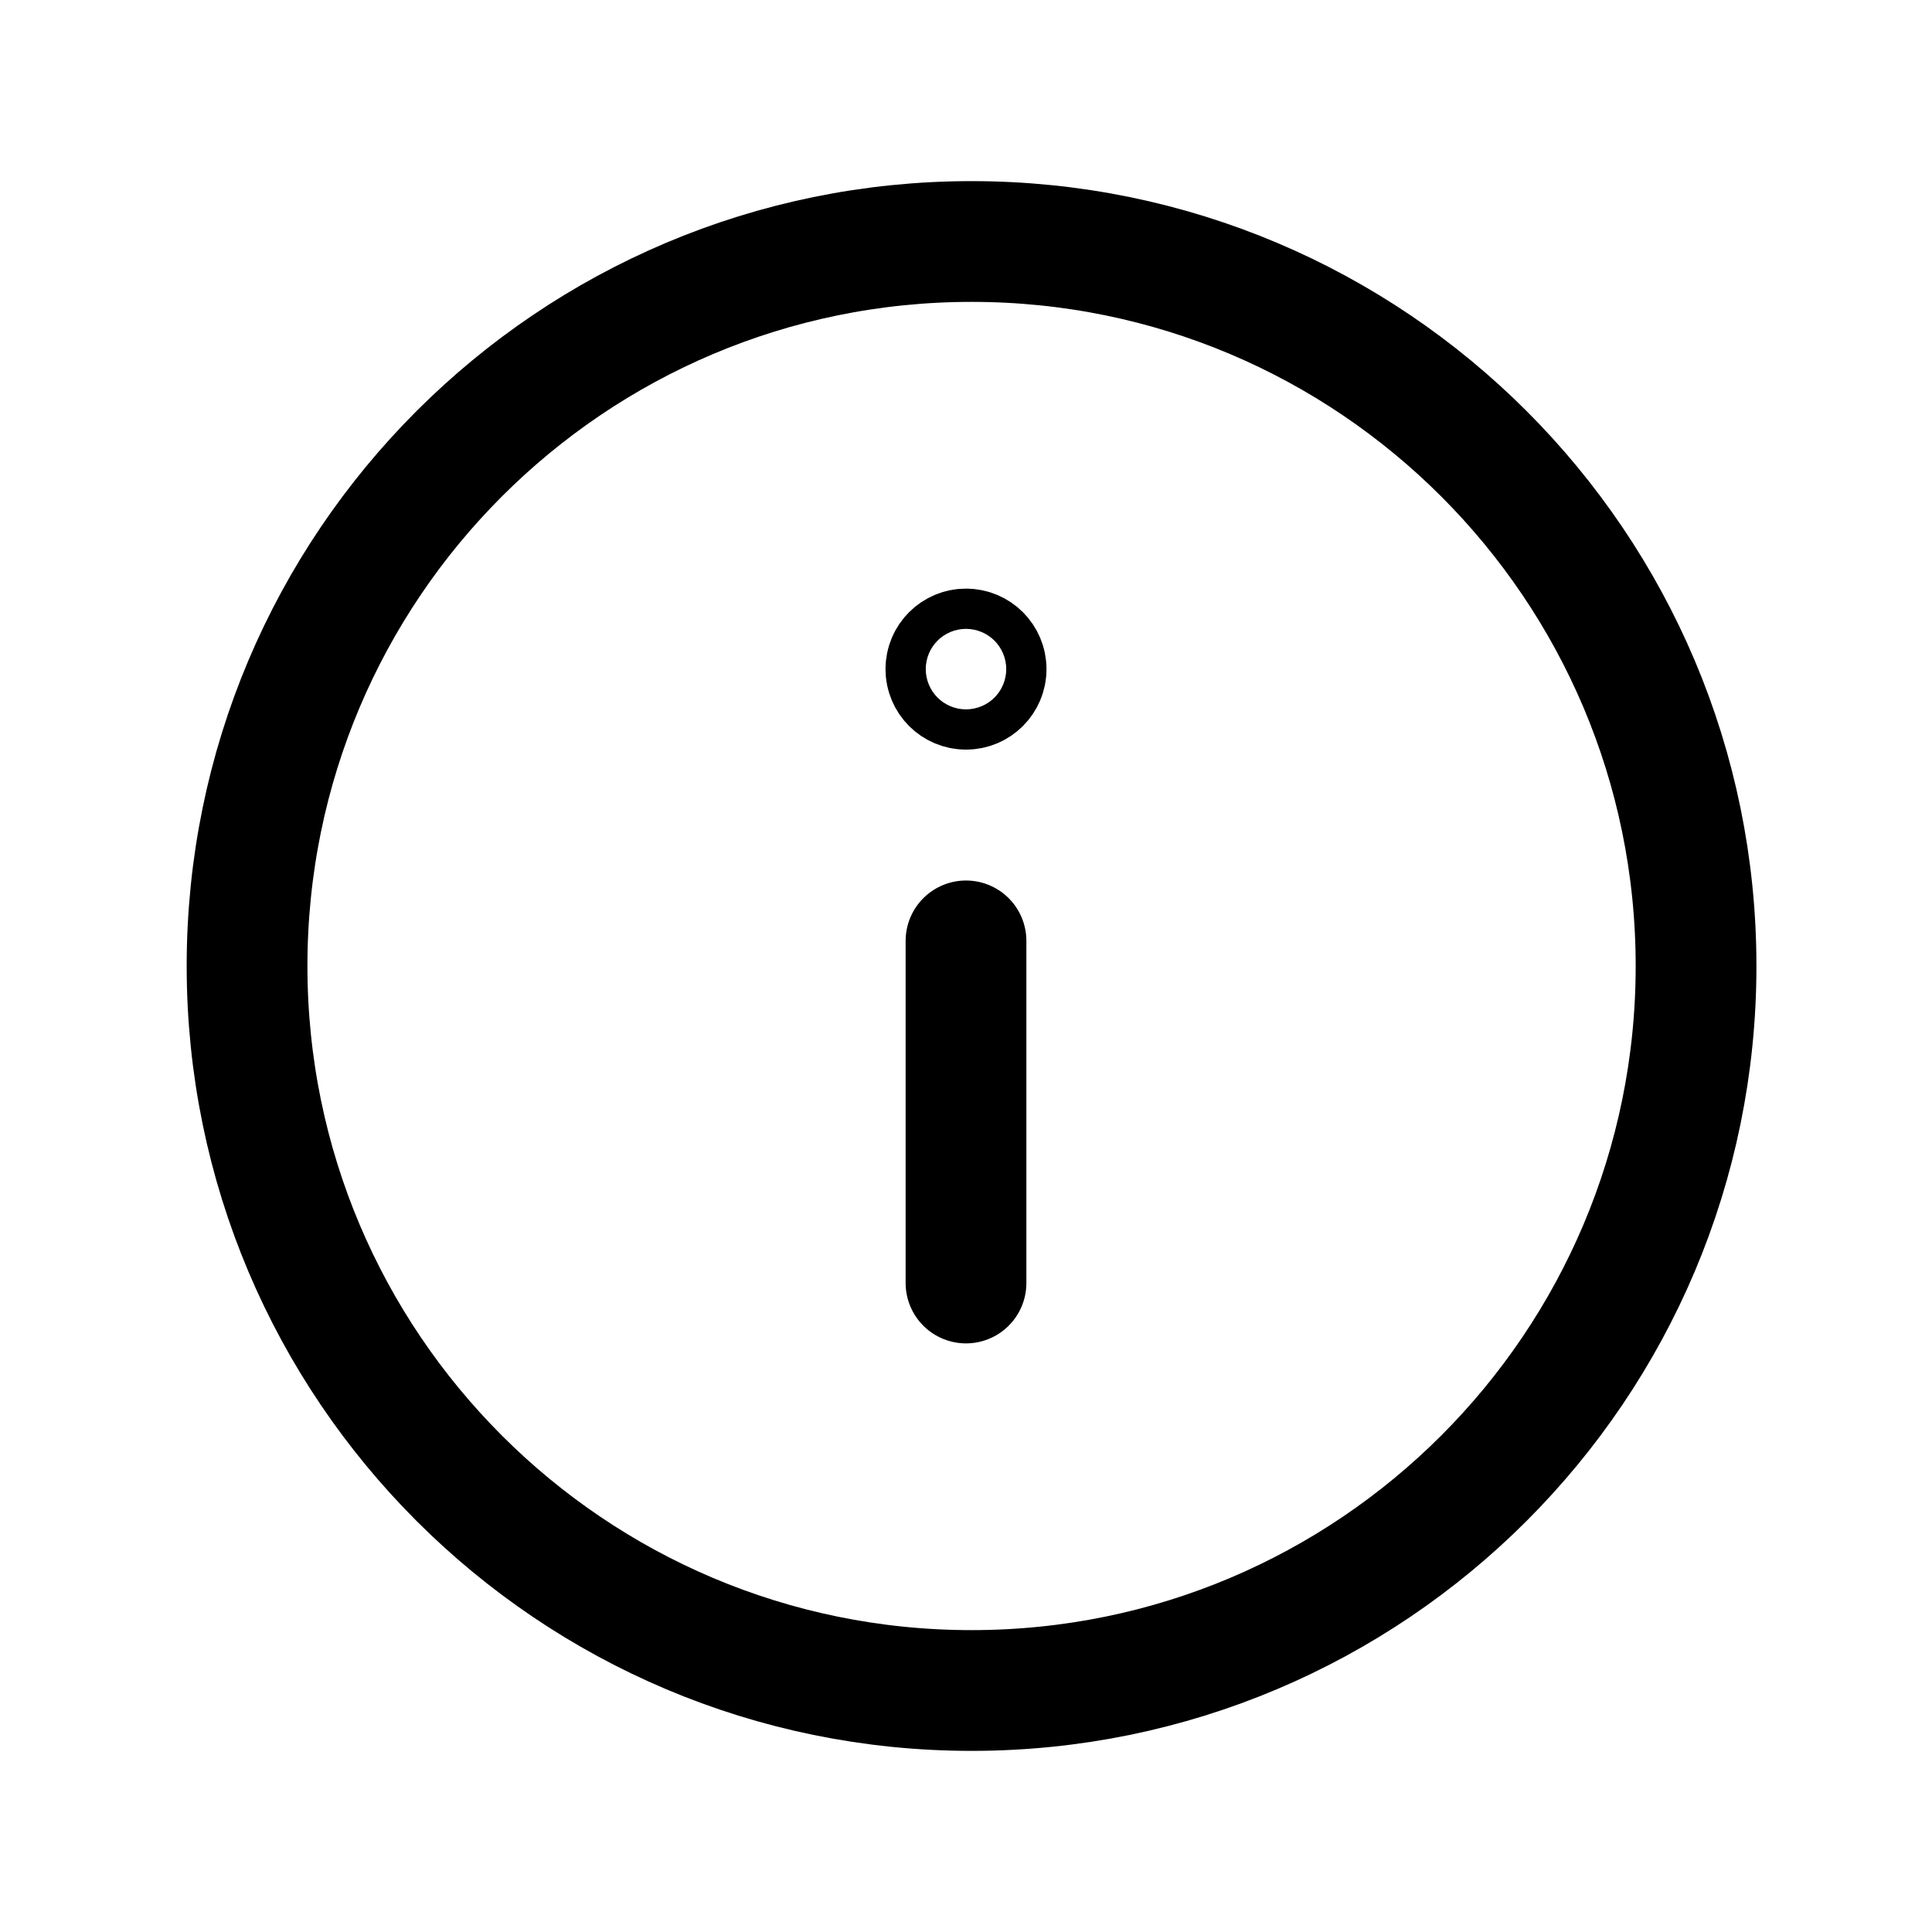
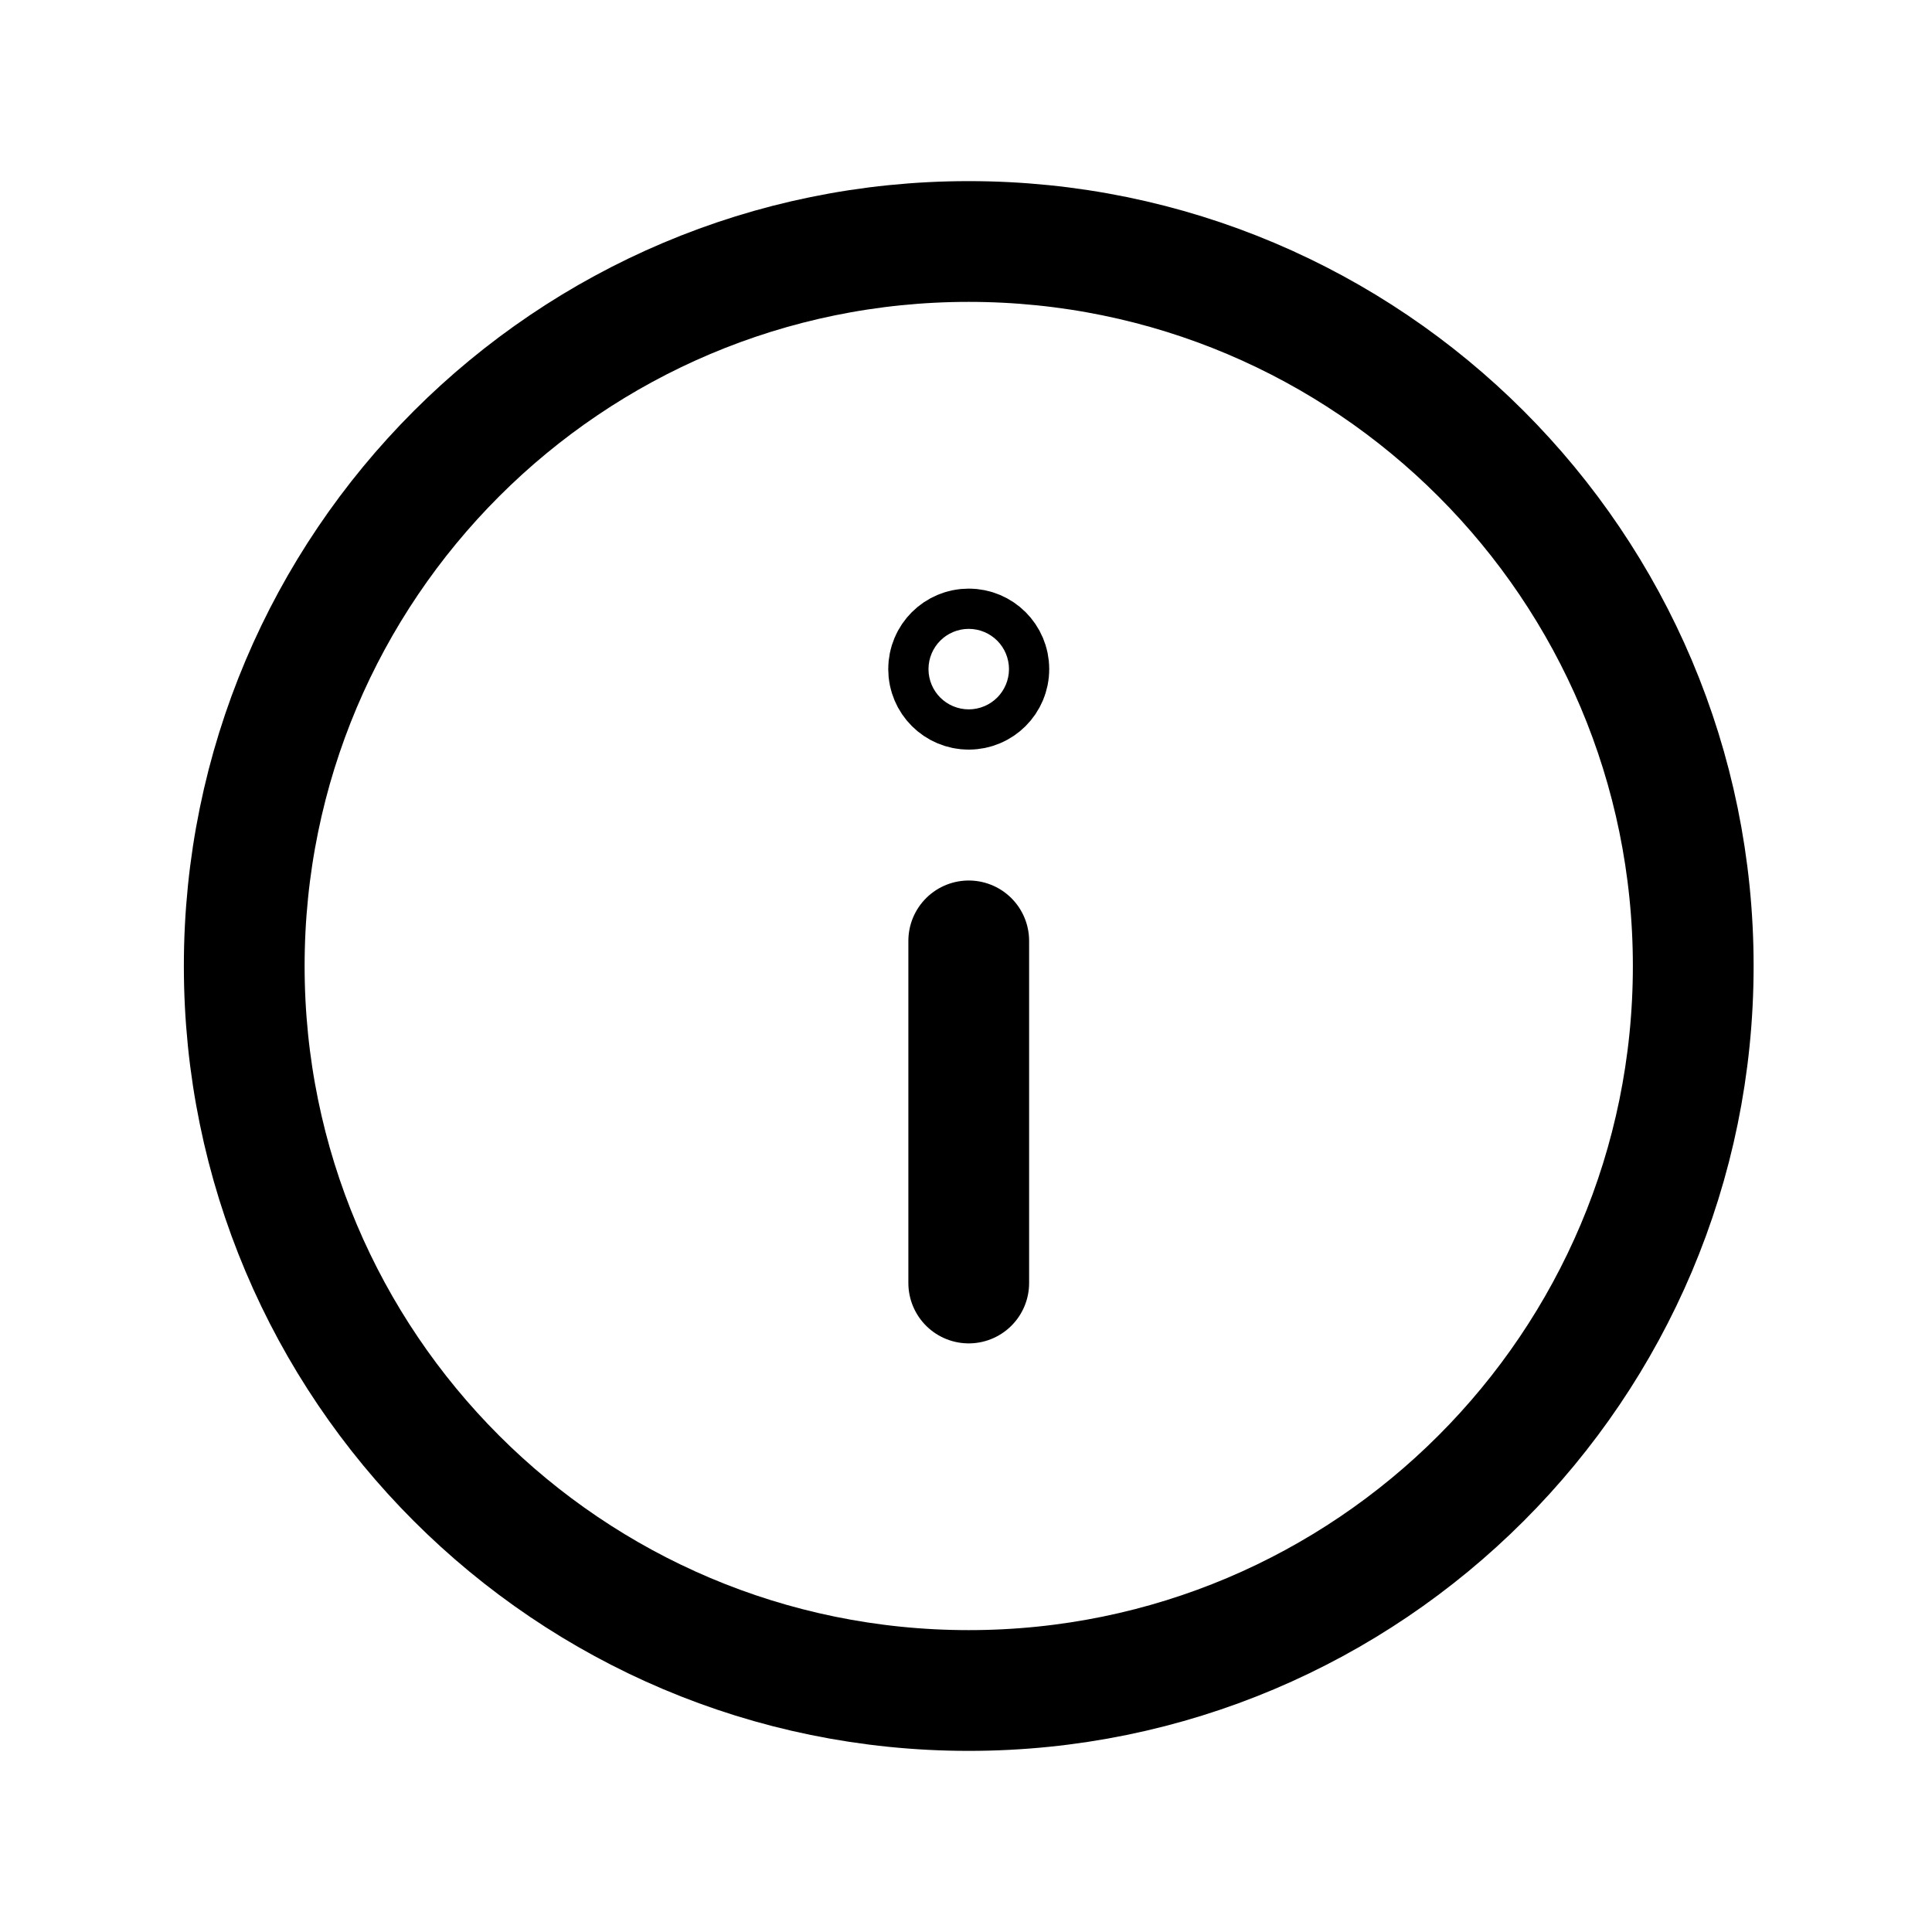
<svg xmlns="http://www.w3.org/2000/svg" version="1.1" x="0px" y="0px" viewBox="0 0 24 24" style="enable-background:new 0 0 24 24;" xml:space="preserve">
  <style type="text/css">
- 	.st0{fill:none;stroke:#000000;stroke-width:1.5;stroke-linecap:round;stroke-linejoin:round;}</style>
+ 	.st0{fill:none;stroke:#000000;stroke-width:1.5;stroke-linecap:round;stroke-linejoin:round;}
+ </style>
  <g>
-     <path class="st0" d="M12,15.938v-4.25" />
-     <circle class="st0" cx="12" cy="8.312" r="0.25" />
+     <path class="st0" d="M12.034,15.938v-4.25" />
+     <circle class="st0" cx="12.034" cy="8.312" r="0.25" />
  </g>
-   <circle class="st0" cx="12.069" cy="12" r="9" />
+   <circle class="st0" cx="12.034" cy="12" r="9" />
</svg>
